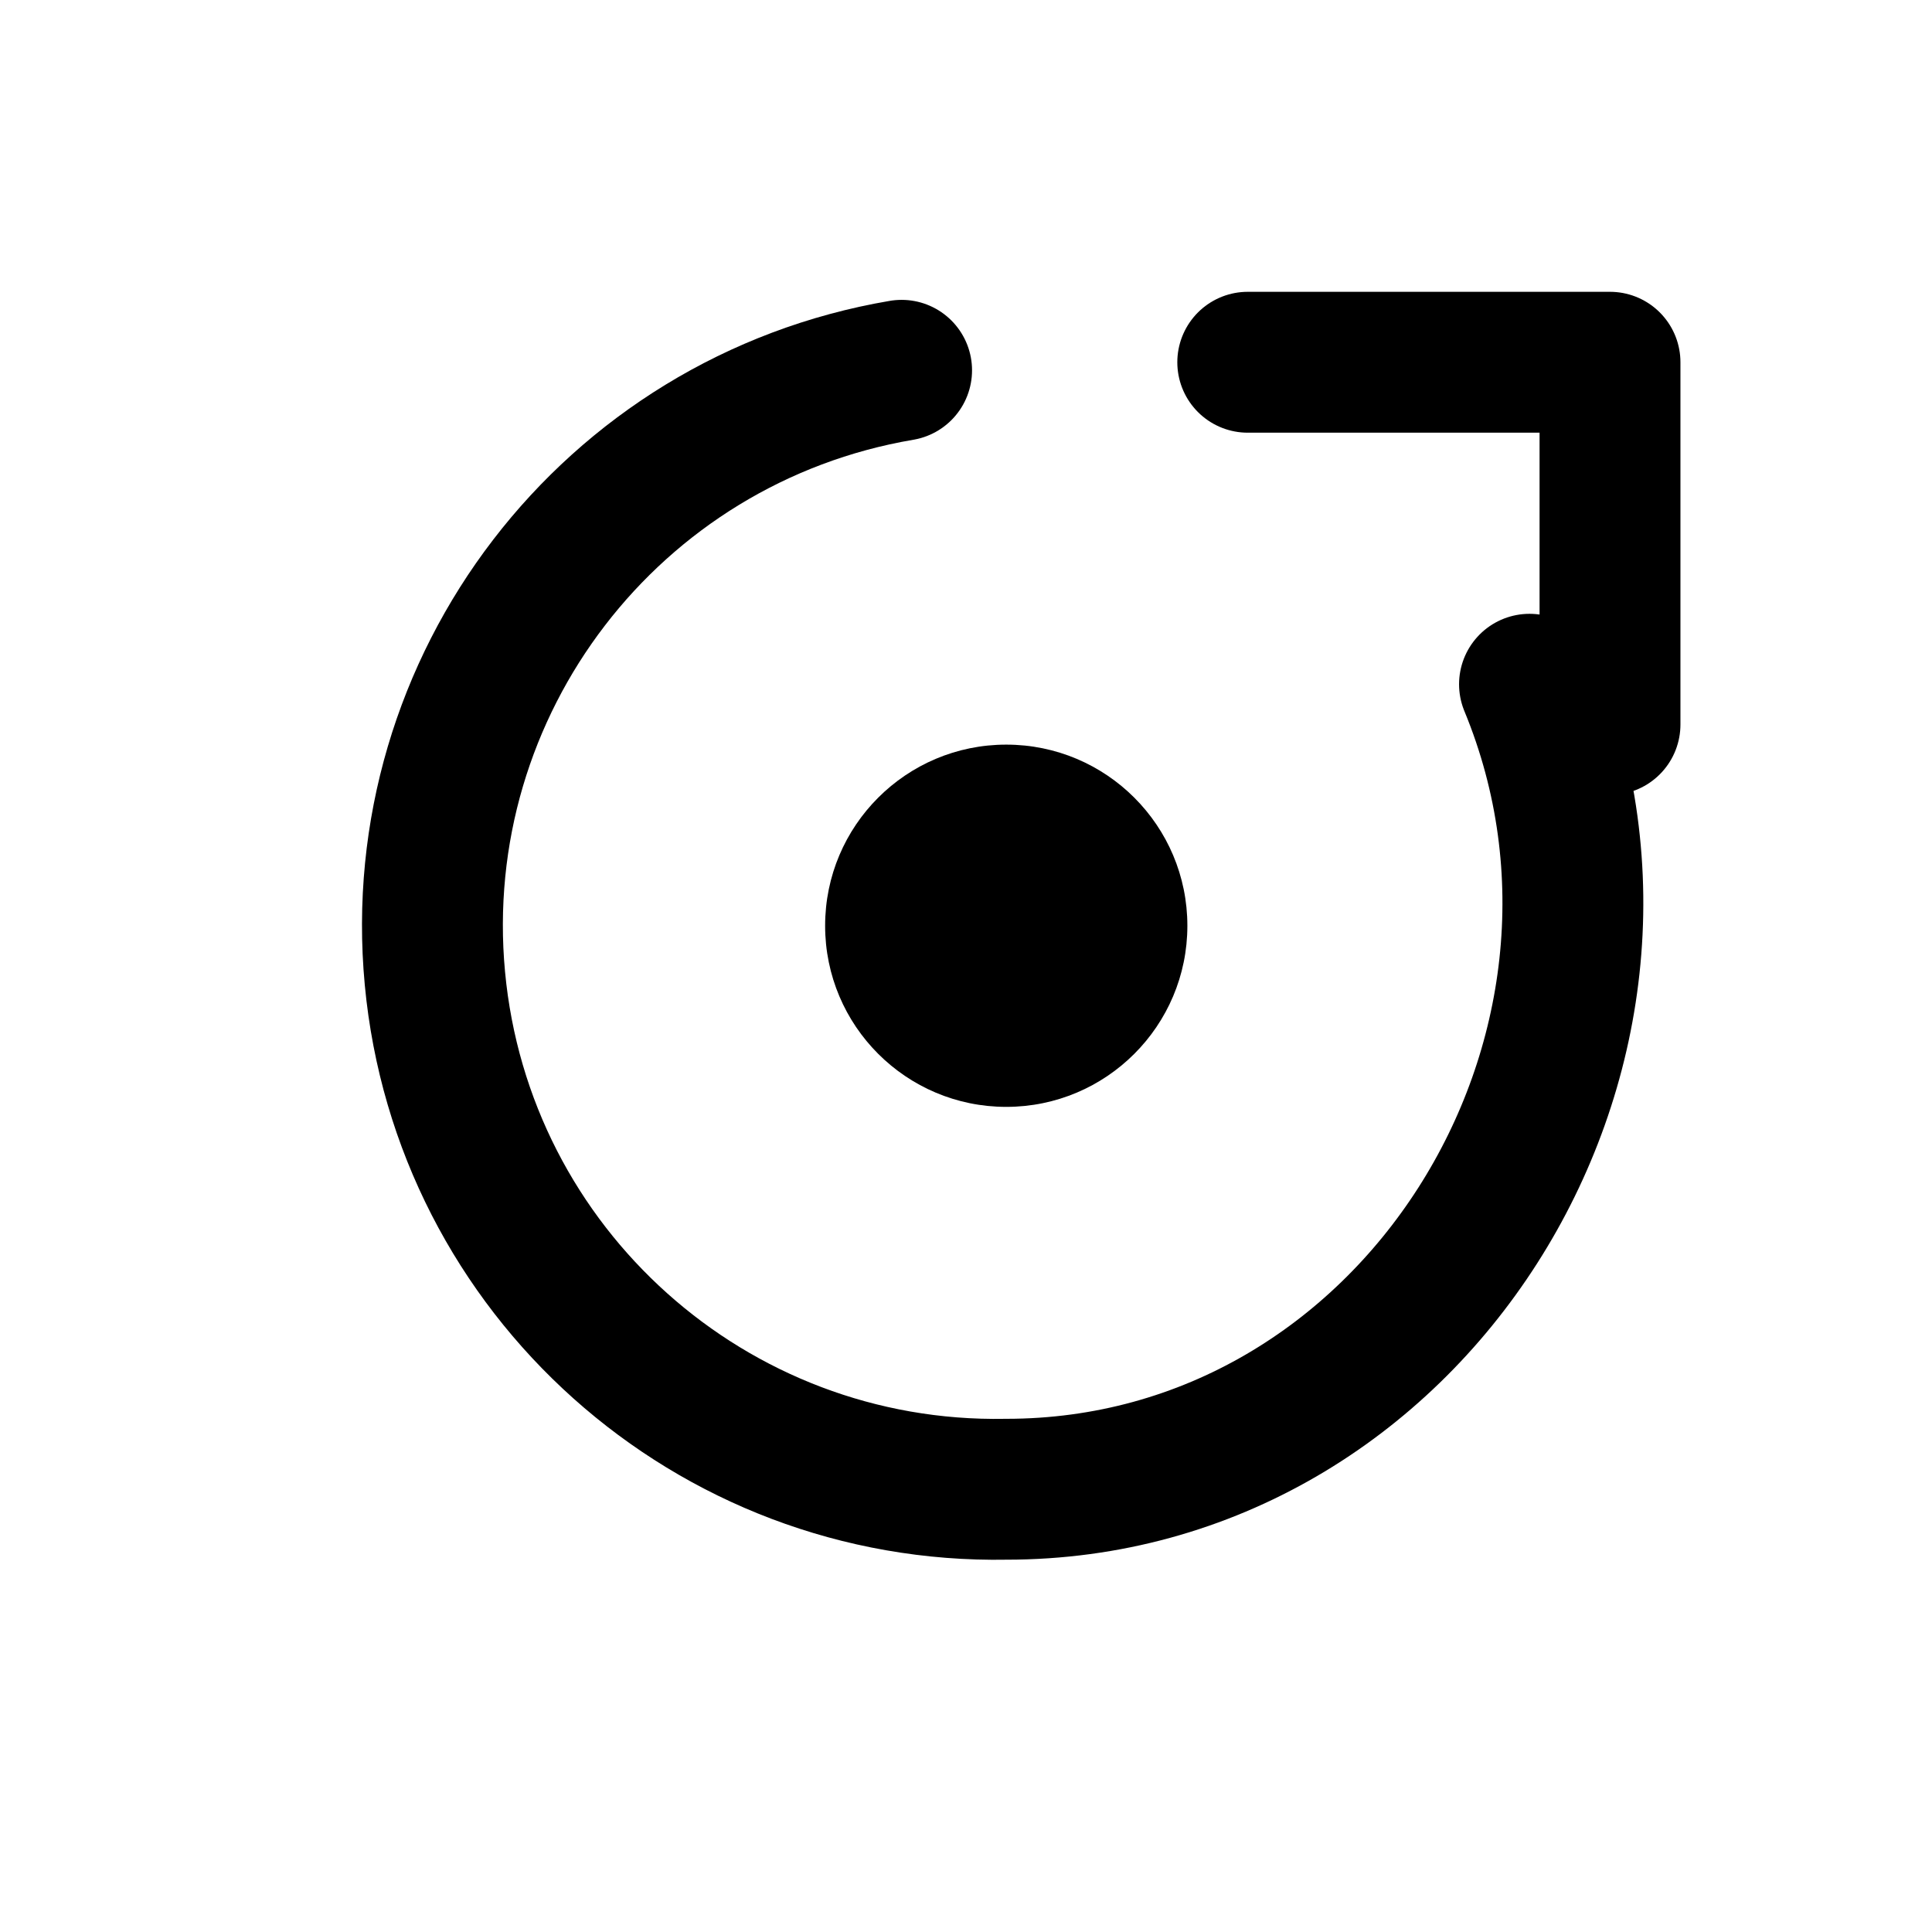
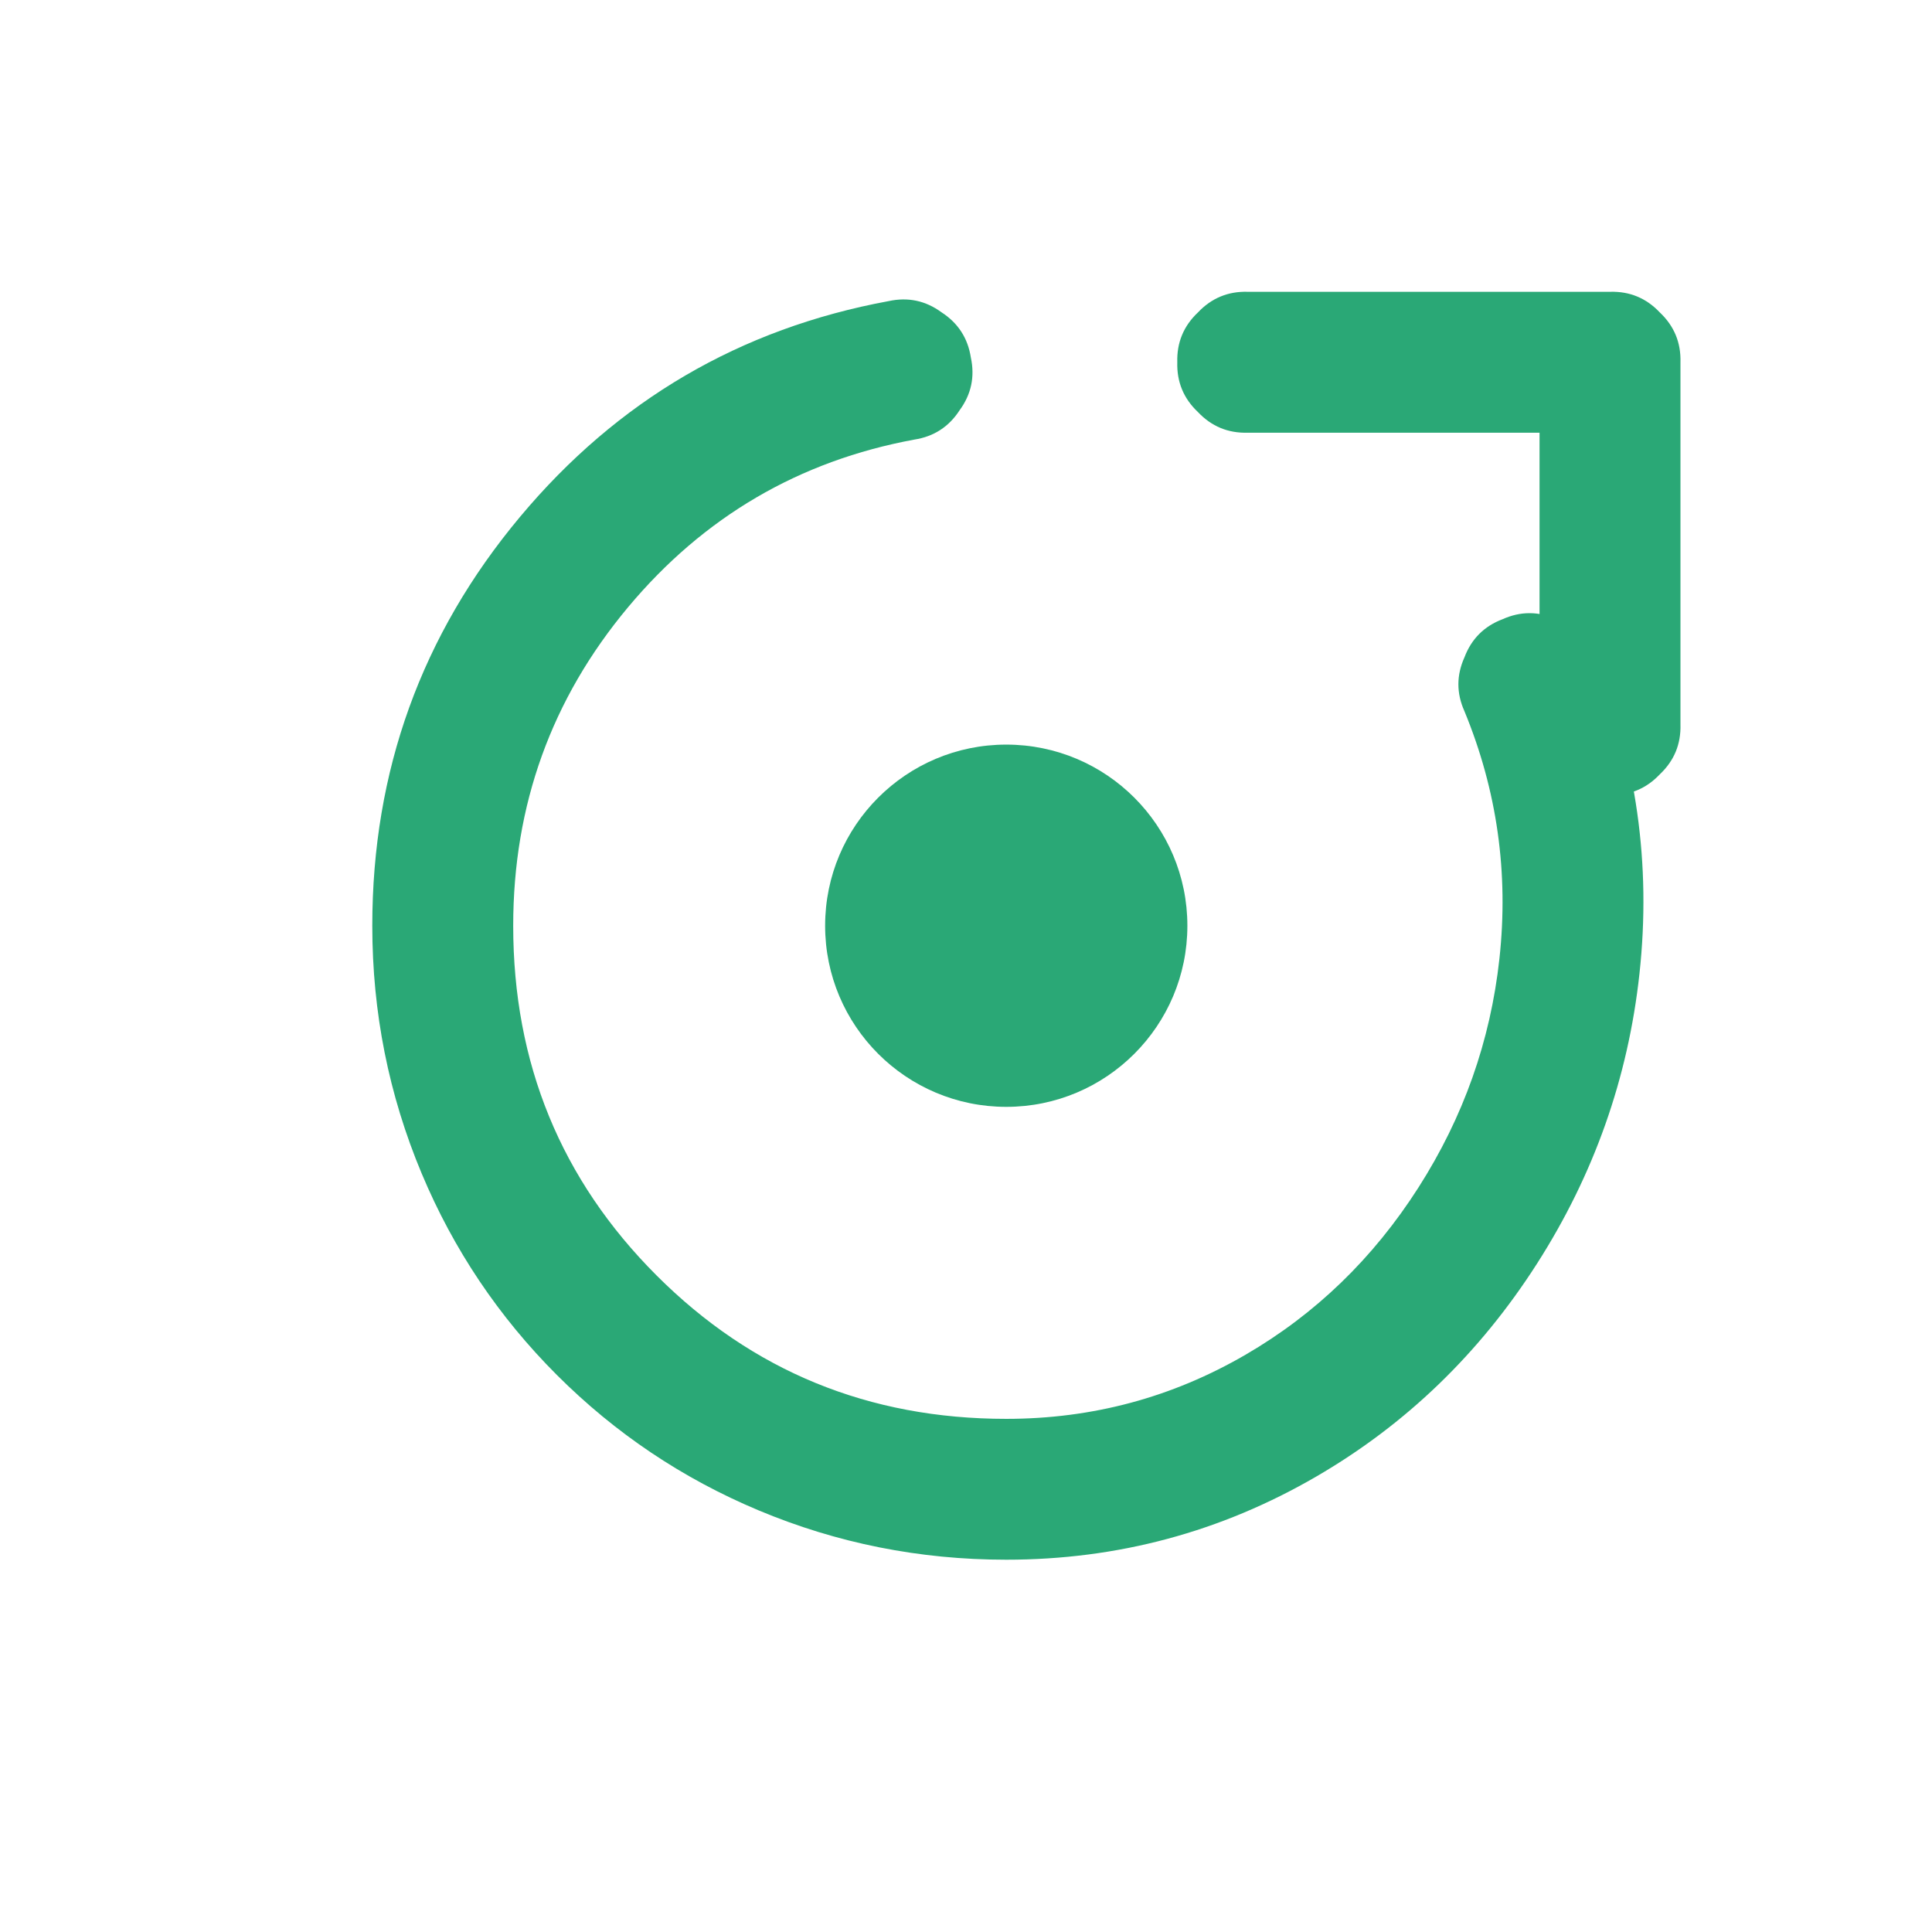
- <svg xmlns="http://www.w3.org/2000/svg" width="24" height="24" viewBox="0 0 24 24" fill="none" stroke="currentColor" stroke-linecap="round" stroke-linejoin="round">
-   <path d="M19 8.5c1.9 4.6-1.45 10-6.5 10a7 7 0 0 1-1.3-13.9" stroke-width="1.75" />
-   <path d="M15.5 4.5H20V9" stroke-width="1.75" />
-   <circle cx="12.5" cy="11.5" r="2.25" fill="currentColor" stroke="none" />
+ <svg xmlns="http://www.w3.org/2000/svg" width="32" height="32">
+   <path fill="#2AA876" transform="matrix(1 0 0 1 7.33332 6.13372)" d="M19.821 9.997Q20.118 7.273 19.078 4.755Q18.905 4.297 18.448 4.123Q18.001 3.922 17.555 4.122Q17.097 4.295 16.923 4.753Q16.722 5.199 16.922 5.645Q17.734 7.612 17.502 9.744Q17.279 11.787 16.159 13.538Q15.036 15.294 13.298 16.304Q11.47 17.367 9.333 17.367Q5.917 17.367 3.542 14.992Q1.167 12.617 1.167 9.2Q1.167 6.2 3.07 3.923Q4.949 1.676 7.812 1.147Q8.295 1.072 8.561 0.661Q8.85 0.267 8.747 -0.212Q8.672 -0.695 8.261 -0.961Q7.867 -1.25 7.388 -1.147Q3.698 -0.466 1.28 2.427Q-1.167 5.354 -1.167 9.2Q-1.167 11.351 -0.349 13.303Q0.443 15.193 1.892 16.642Q3.341 18.09 5.23 18.882Q7.182 19.7 9.333 19.7Q12.099 19.7 14.471 18.321Q16.697 17.027 18.125 14.795Q19.539 12.584 19.821 9.997Z" fill-rule="evenodd" />
+   <path fill="#2AA876" transform="matrix(1 0 0 1 20.6667 6)" d="M6 -1.167L0 -1.167Q-0.489 -1.181 -0.825 -0.825Q-1.181 -0.489 -1.167 0Q-1.181 0.489 -0.825 0.825Q-0.489 1.181 0 1.167L4.833 1.167L4.833 6Q4.819 6.489 5.175 6.825Q5.511 7.181 6 7.167Q6.489 7.181 6.825 6.825Q7.181 6.489 7.167 6L7.167 0Q7.181 -0.489 6.825 -0.825Q6.489 -1.181 6 -1.167Z" fill-rule="evenodd" />
+   <circle fill="#2AA876" transform="matrix(1 0 0 1 13.6667 12.333)" cx="3" cy="3" r="3" />
</svg>
